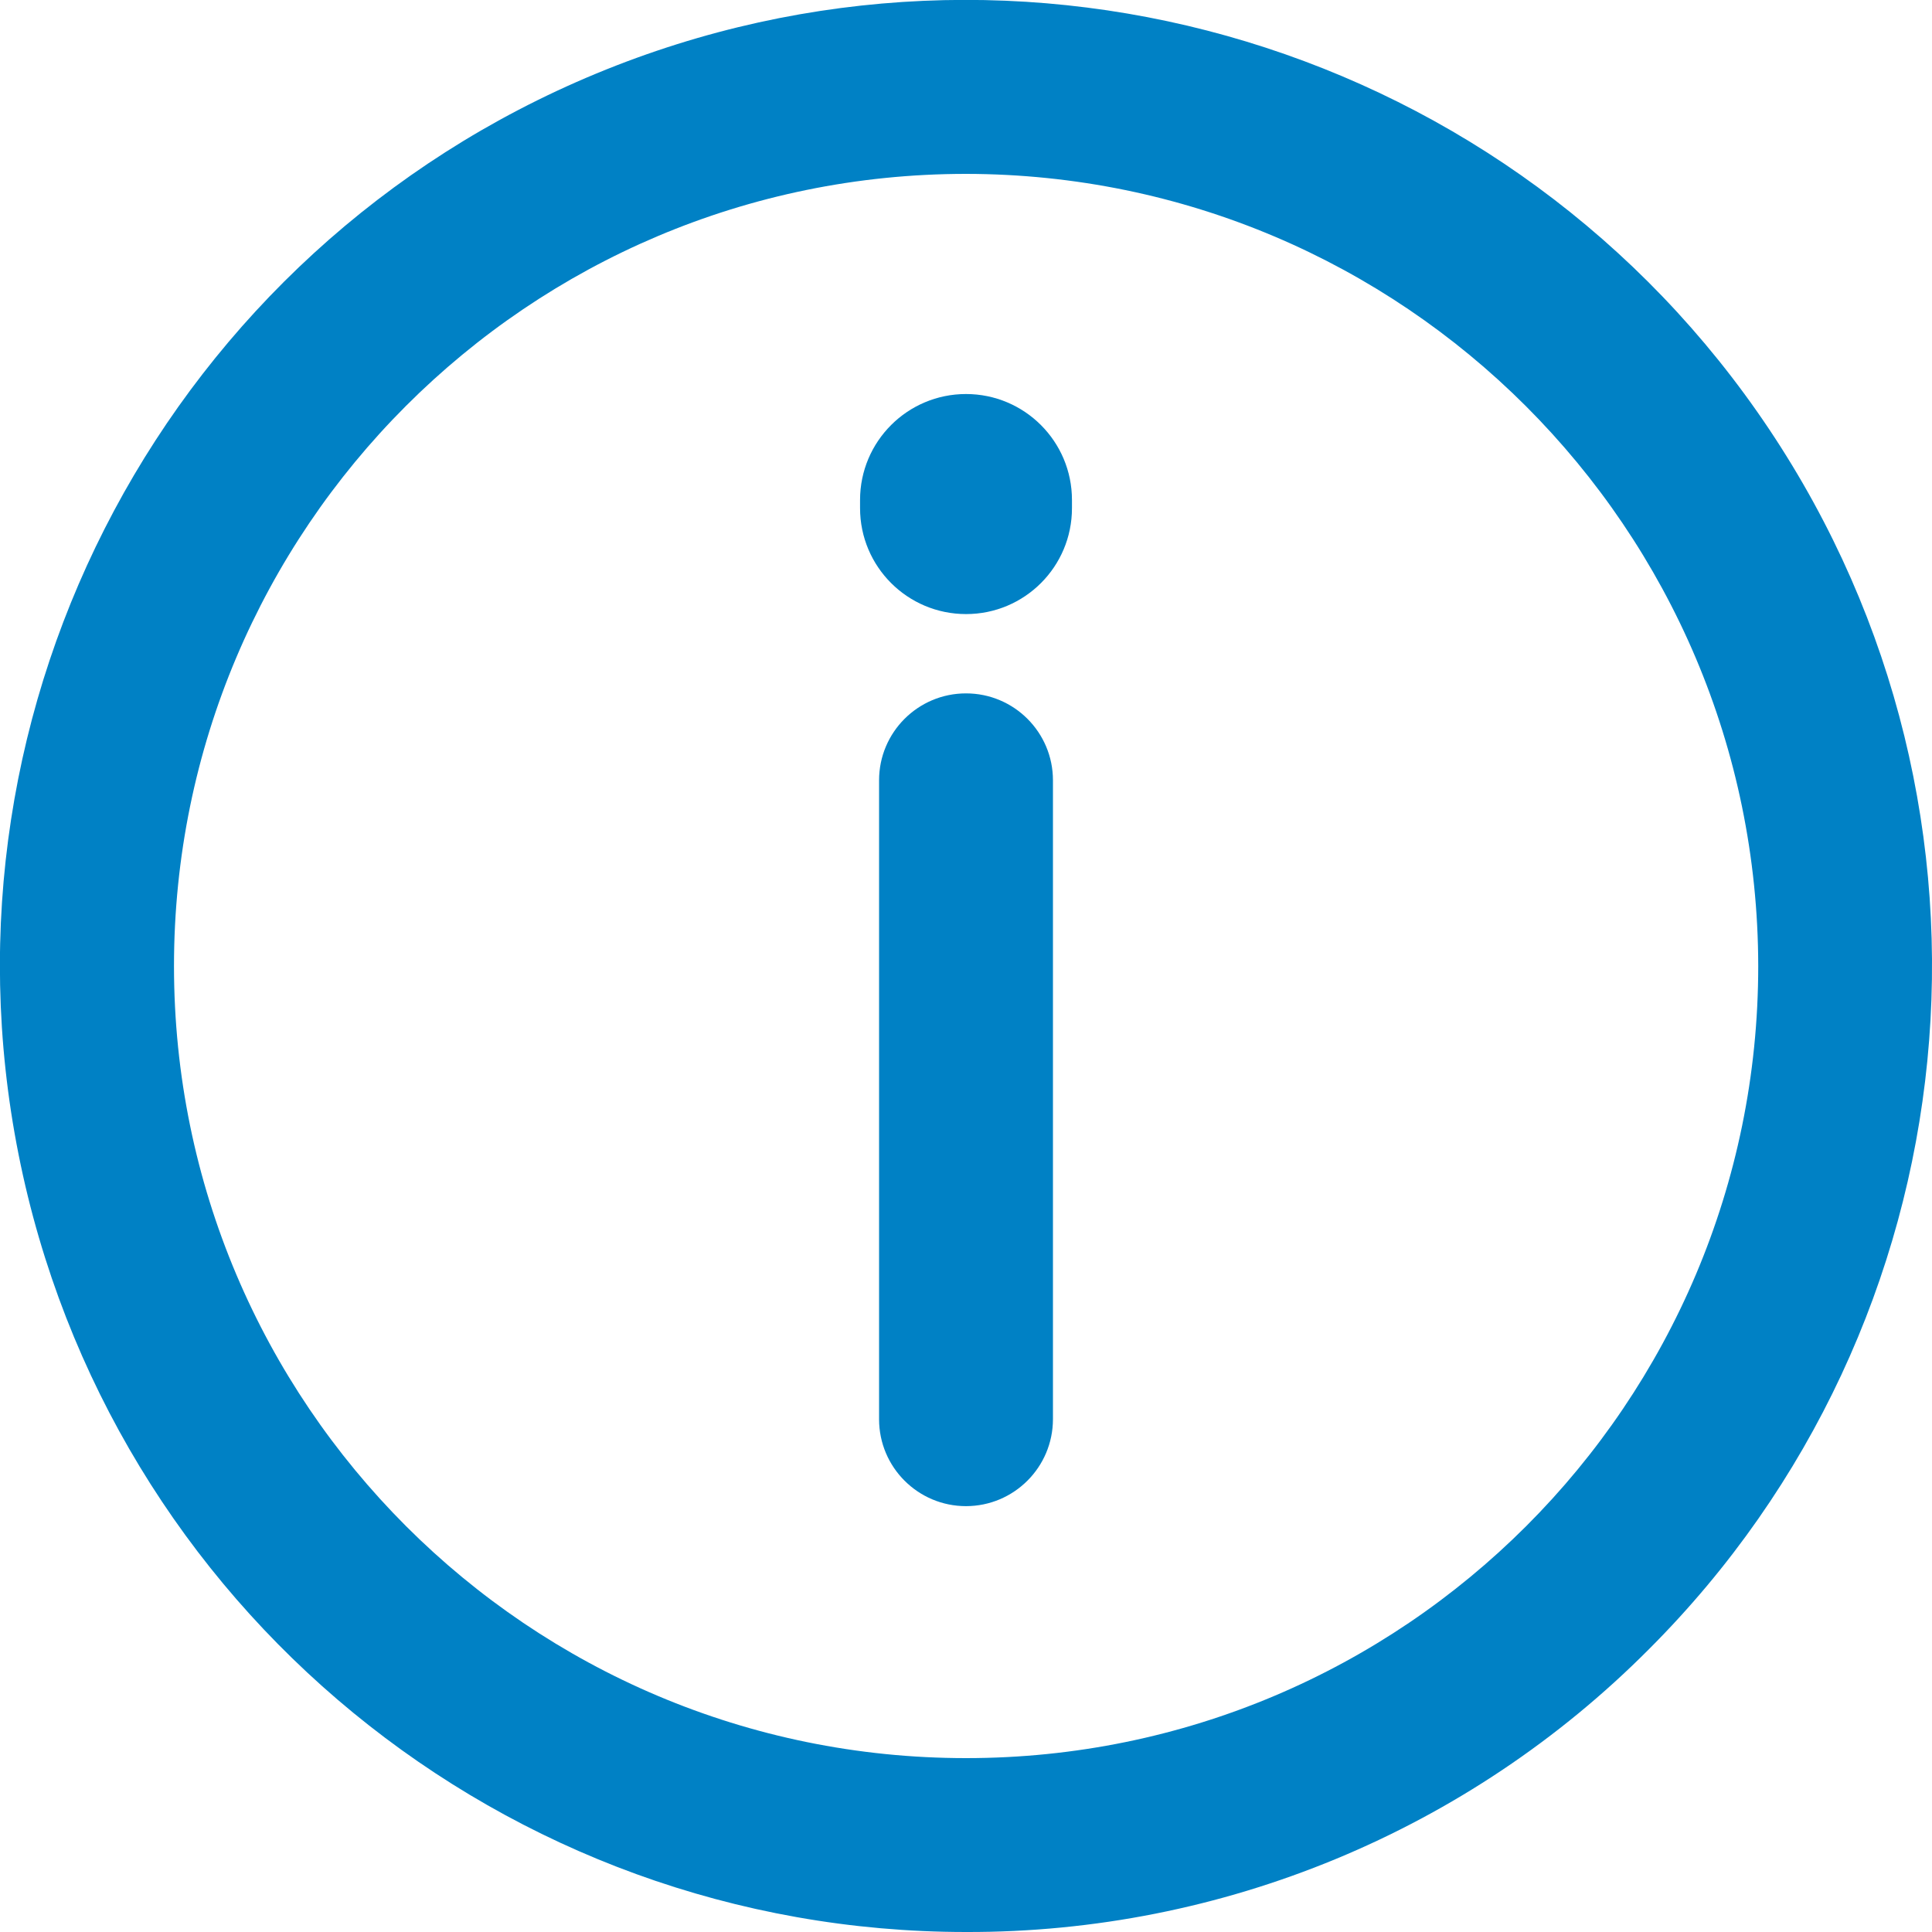
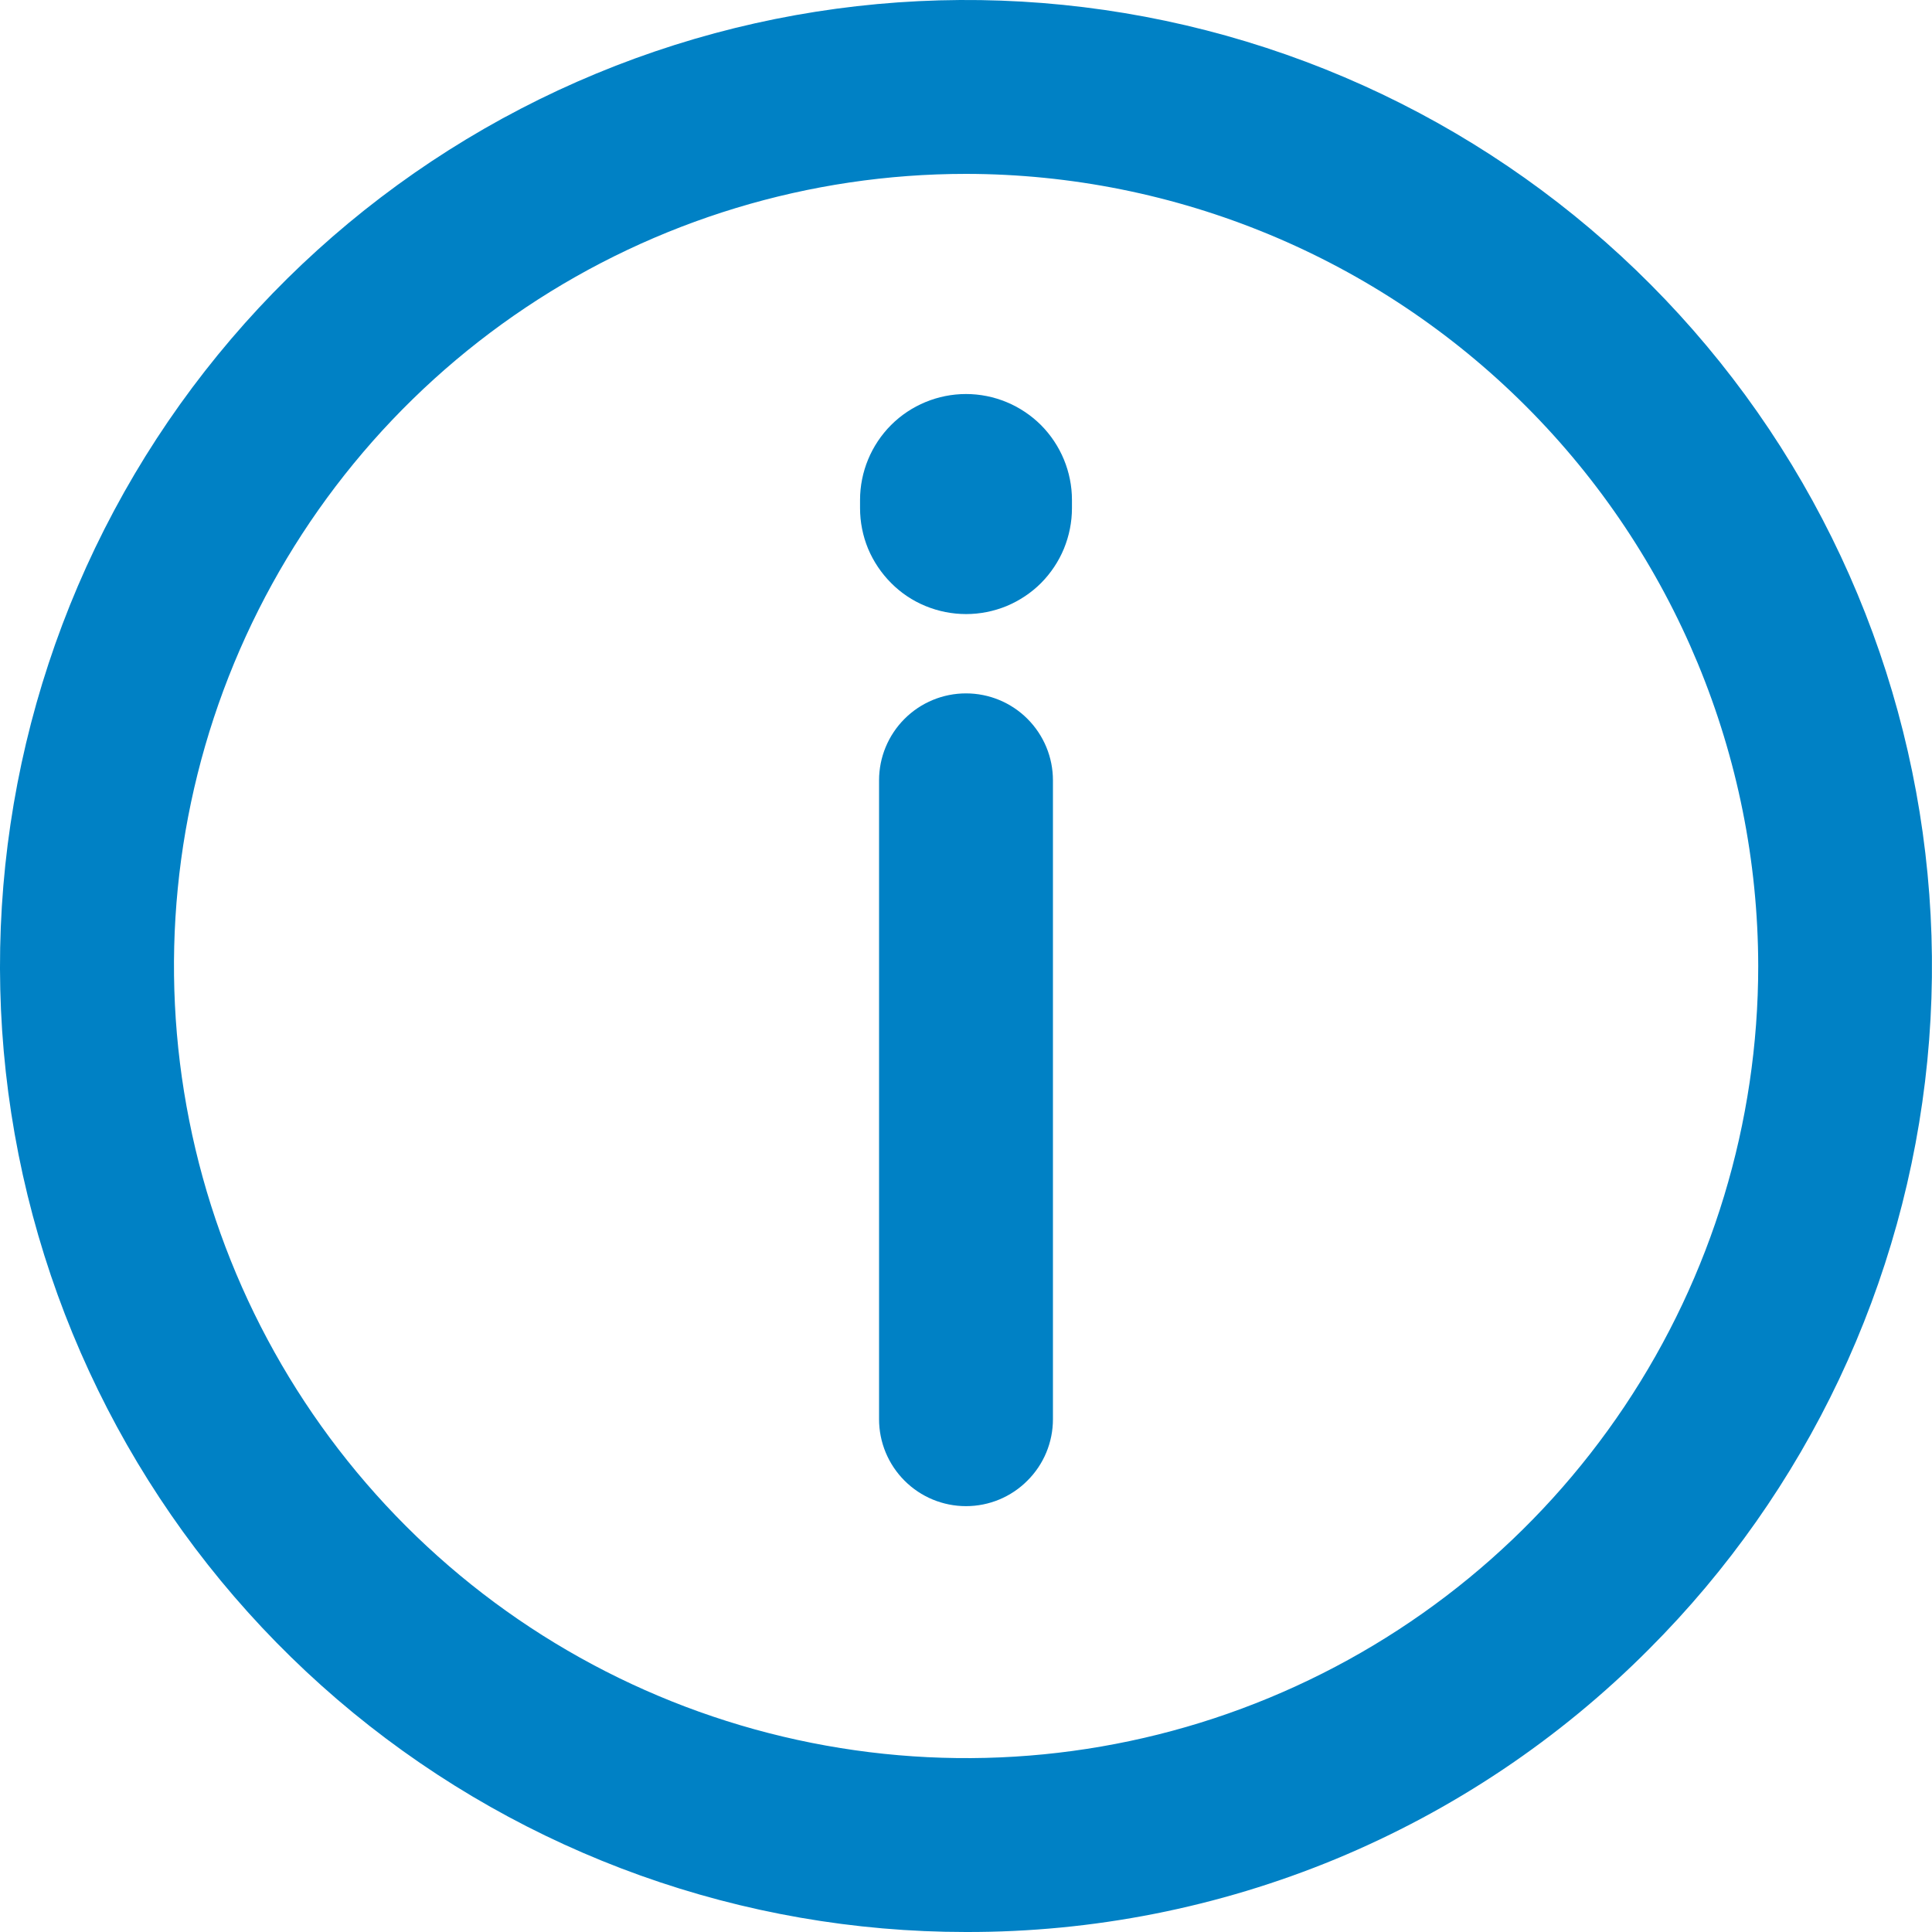
- <svg xmlns="http://www.w3.org/2000/svg" width="19" height="19" viewBox="0 0 19 19">
-   <g id="sobre" transform="translate(-5190.629 -531.14)">
-     <g id="Grupo_2175" data-name="Grupo 2175" transform="translate(5190.629 531.14)">
-       <path id="Caminho_2414" data-name="Caminho 2414" d="M5200.129,550.14a9.5,9.5,0,1,1,6.717-2.782A9.436,9.436,0,0,1,5200.129,550.14Zm0-17.29a7.79,7.79,0,1,0,7.791,7.79A7.8,7.8,0,0,0,5200.129,532.85Z" transform="translate(-5190.629 -531.14)" fill="#0081c5" />
-     </g>
-     <g id="Grupo_2176" data-name="Grupo 2176" transform="translate(5199.274 537.96)">
-       <path id="Caminho_2415" data-name="Caminho 2415" d="M5393.734,698.673a.855.855,0,0,1-.855-.855v-6.283a.855.855,0,0,1,1.71,0v6.283A.856.856,0,0,1,5393.734,698.673Z" transform="translate(-5392.879 -690.681)" fill="#0081c5" />
-     </g>
-     <g id="Grupo_2177" data-name="Grupo 2177" transform="translate(5199.087 535.015)">
-       <path id="Caminho_2416" data-name="Caminho 2416" d="M5389.547,623.962a1.042,1.042,0,0,1-1.043-1.042v-.08a1.042,1.042,0,0,1,2.084,0v.08A1.041,1.041,0,0,1,5389.547,623.962Z" transform="translate(-5388.504 -621.798)" fill="#0081c5" />
-     </g>
-   </g>
+ <svg xmlns="http://www.w3.org/2000/svg" width="19" height="19" viewBox="0 0 19 19" fill="none">
+   <path d="M9.5 19C7.302 19 5.172 18.238 3.473 16.844C1.774 15.449 0.611 13.509 0.182 11.353C-0.246 9.198 0.086 6.96 1.122 5.021C2.158 3.083 3.834 1.564 5.865 0.723C7.895 -0.118 10.155 -0.229 12.258 0.409C14.361 1.047 16.178 2.395 17.399 4.222C18.62 6.05 19.169 8.244 18.954 10.432C18.738 12.619 17.771 14.664 16.217 16.218C15.337 17.103 14.29 17.804 13.137 18.282C11.984 18.759 10.748 19.003 9.5 19V19ZM9.5 1.71C7.959 1.71 6.453 2.167 5.172 3.023C3.891 3.879 2.893 5.096 2.303 6.52C1.714 7.943 1.56 9.509 1.861 11.02C2.161 12.531 2.903 13.919 3.993 15.009C5.082 16.098 6.471 16.84 7.982 17.14C9.493 17.441 11.059 17.287 12.482 16.697C13.906 16.107 15.122 15.109 15.978 13.828C16.834 12.547 17.291 11.041 17.291 9.5C17.288 7.435 16.467 5.455 15.006 3.994C13.546 2.534 11.565 1.712 9.5 1.71Z" fill="#0081C5" />
+   <path d="M9.5 14.812C9.273 14.812 9.056 14.722 8.896 14.562C8.735 14.401 8.645 14.184 8.645 13.957V7.674C8.645 7.447 8.735 7.23 8.896 7.069C9.056 6.909 9.273 6.819 9.5 6.819C9.727 6.819 9.944 6.909 10.104 7.069C10.265 7.23 10.355 7.447 10.355 7.674V13.957C10.355 14.184 10.265 14.401 10.104 14.561C9.944 14.722 9.727 14.812 9.5 14.812Z" fill="#0081C5" />
+   <path d="M9.501 6.039C9.364 6.039 9.228 6.012 9.102 5.96C8.975 5.908 8.86 5.831 8.764 5.734C8.667 5.637 8.59 5.522 8.537 5.396C8.485 5.27 8.458 5.134 8.458 4.997V4.917C8.458 4.641 8.568 4.376 8.763 4.18C8.958 3.985 9.224 3.875 9.5 3.875C9.776 3.875 10.041 3.985 10.237 4.18C10.432 4.376 10.542 4.641 10.542 4.917V4.997C10.542 5.134 10.515 5.269 10.463 5.396C10.411 5.522 10.334 5.637 10.238 5.734C10.141 5.831 10.026 5.907 9.9 5.96C9.773 6.012 9.638 6.039 9.501 6.039Z" fill="#0081C5" />
</svg>
